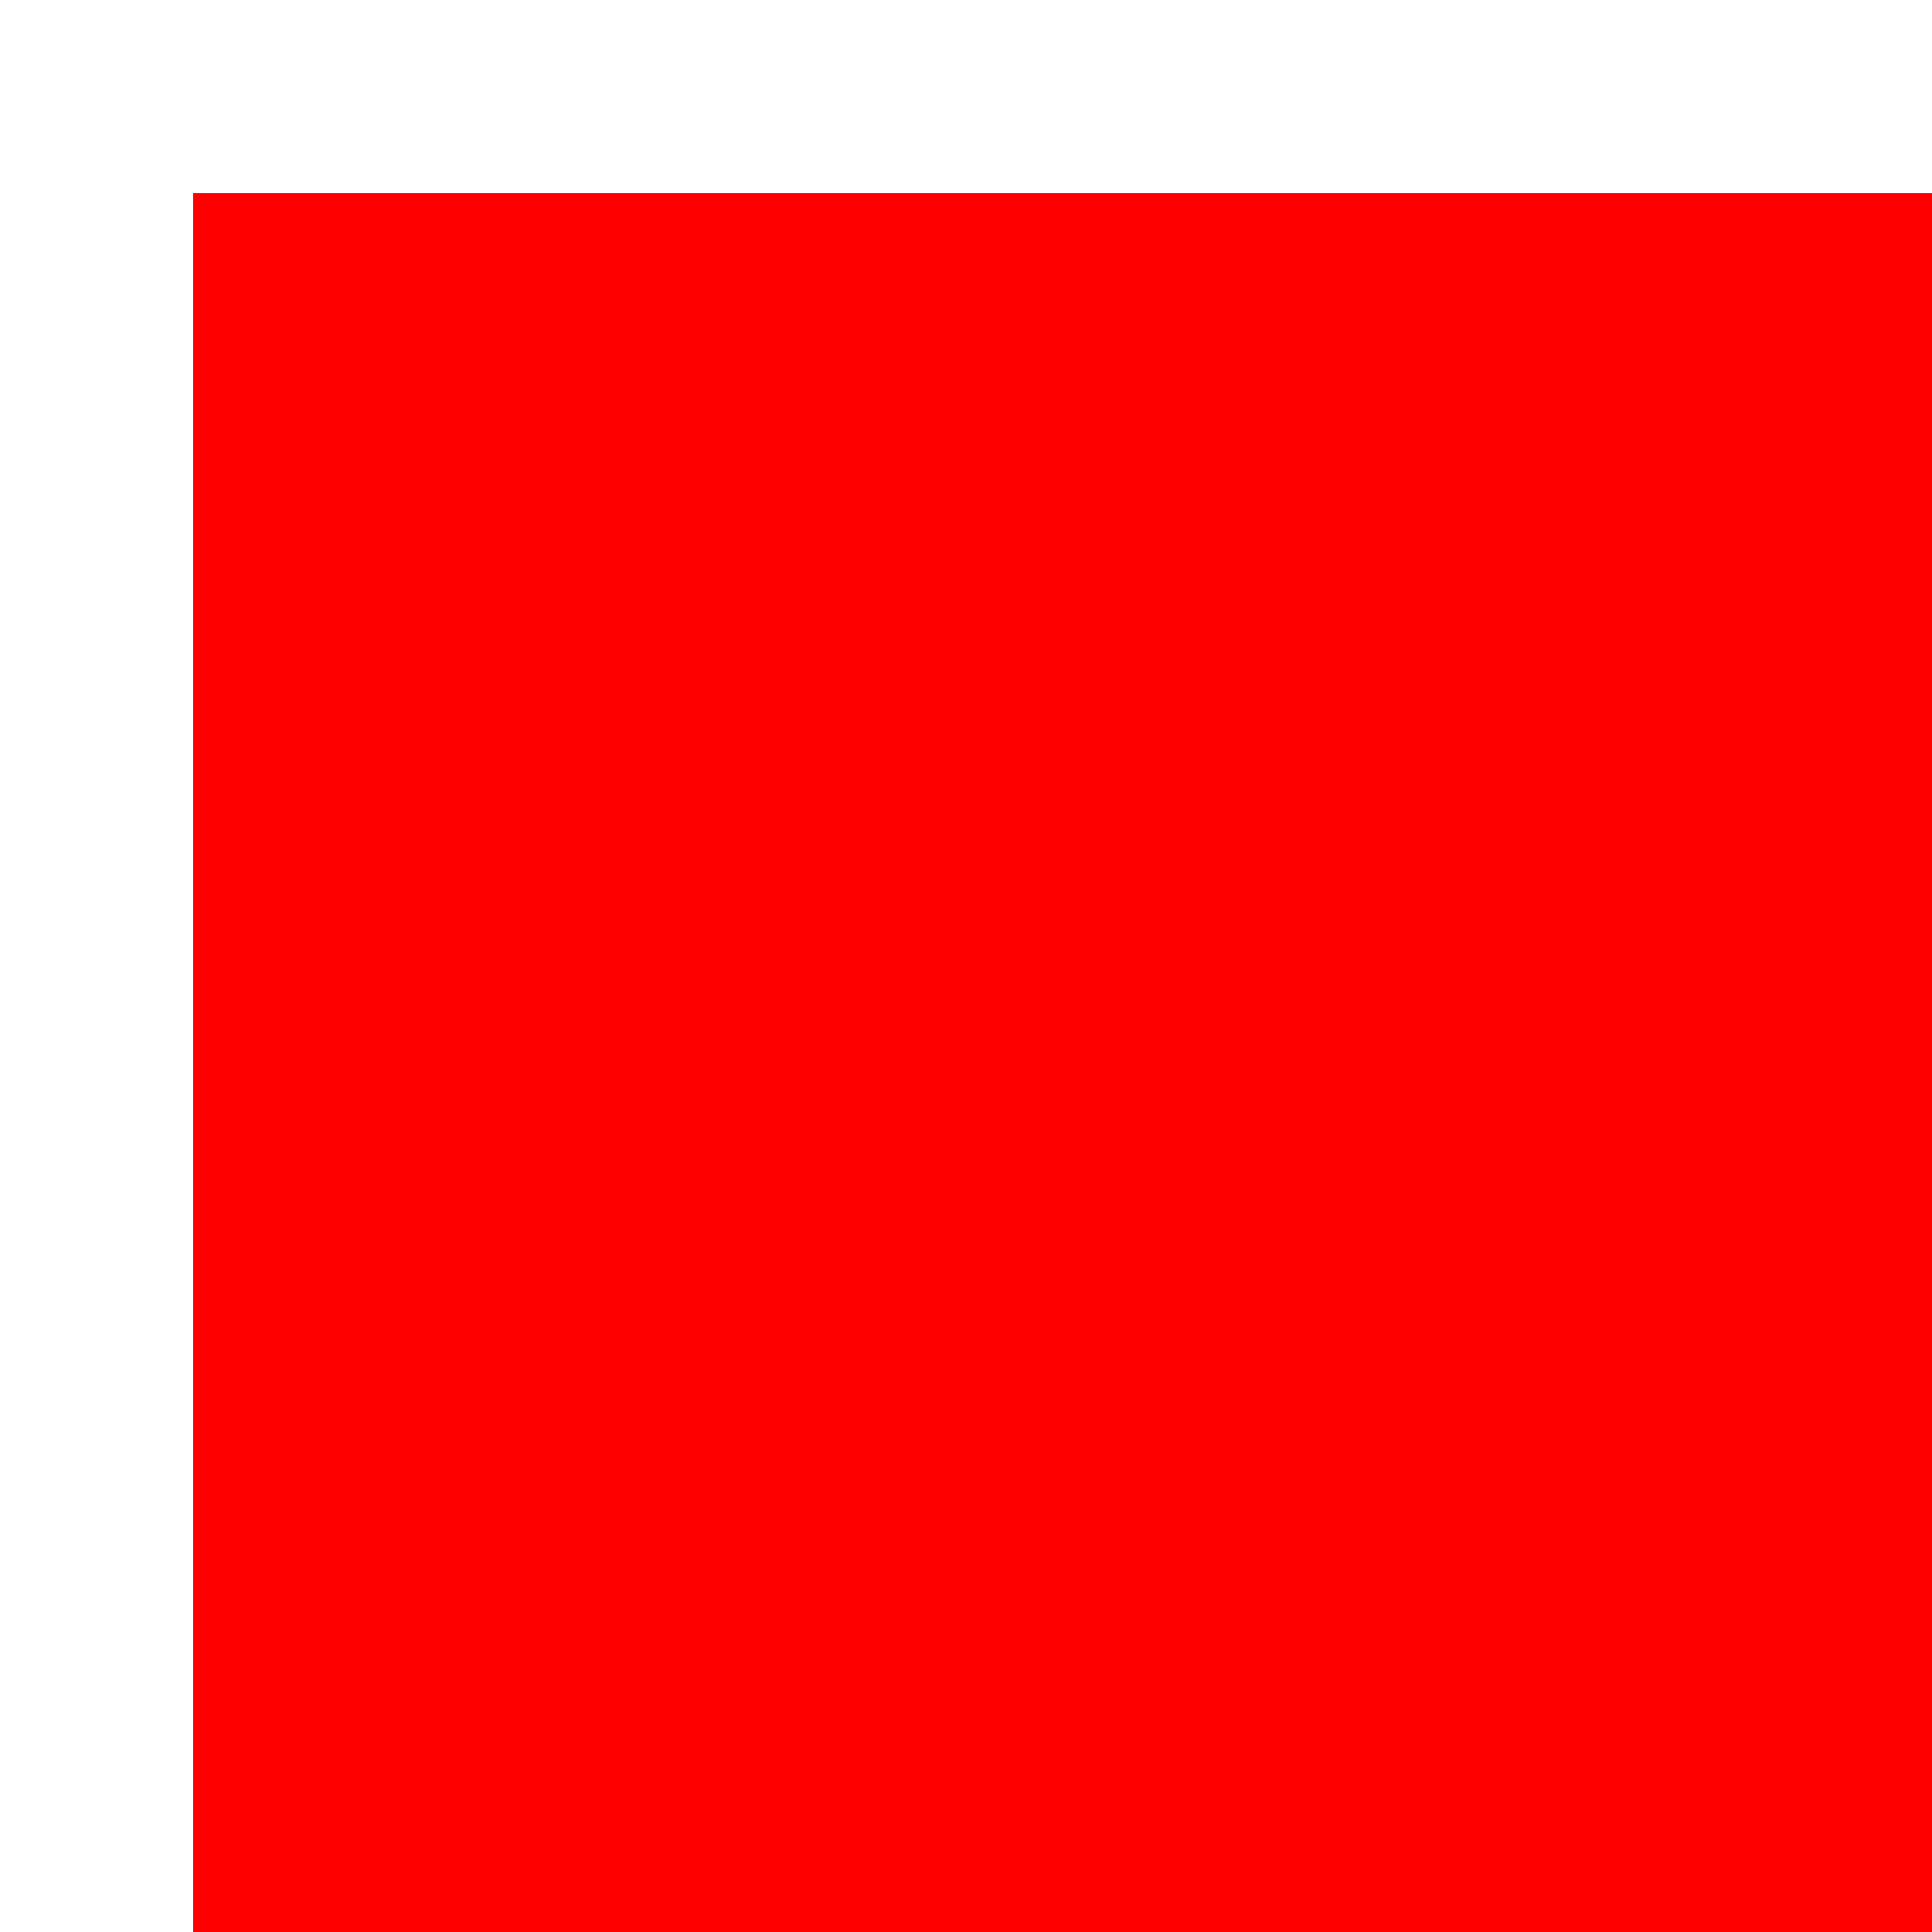
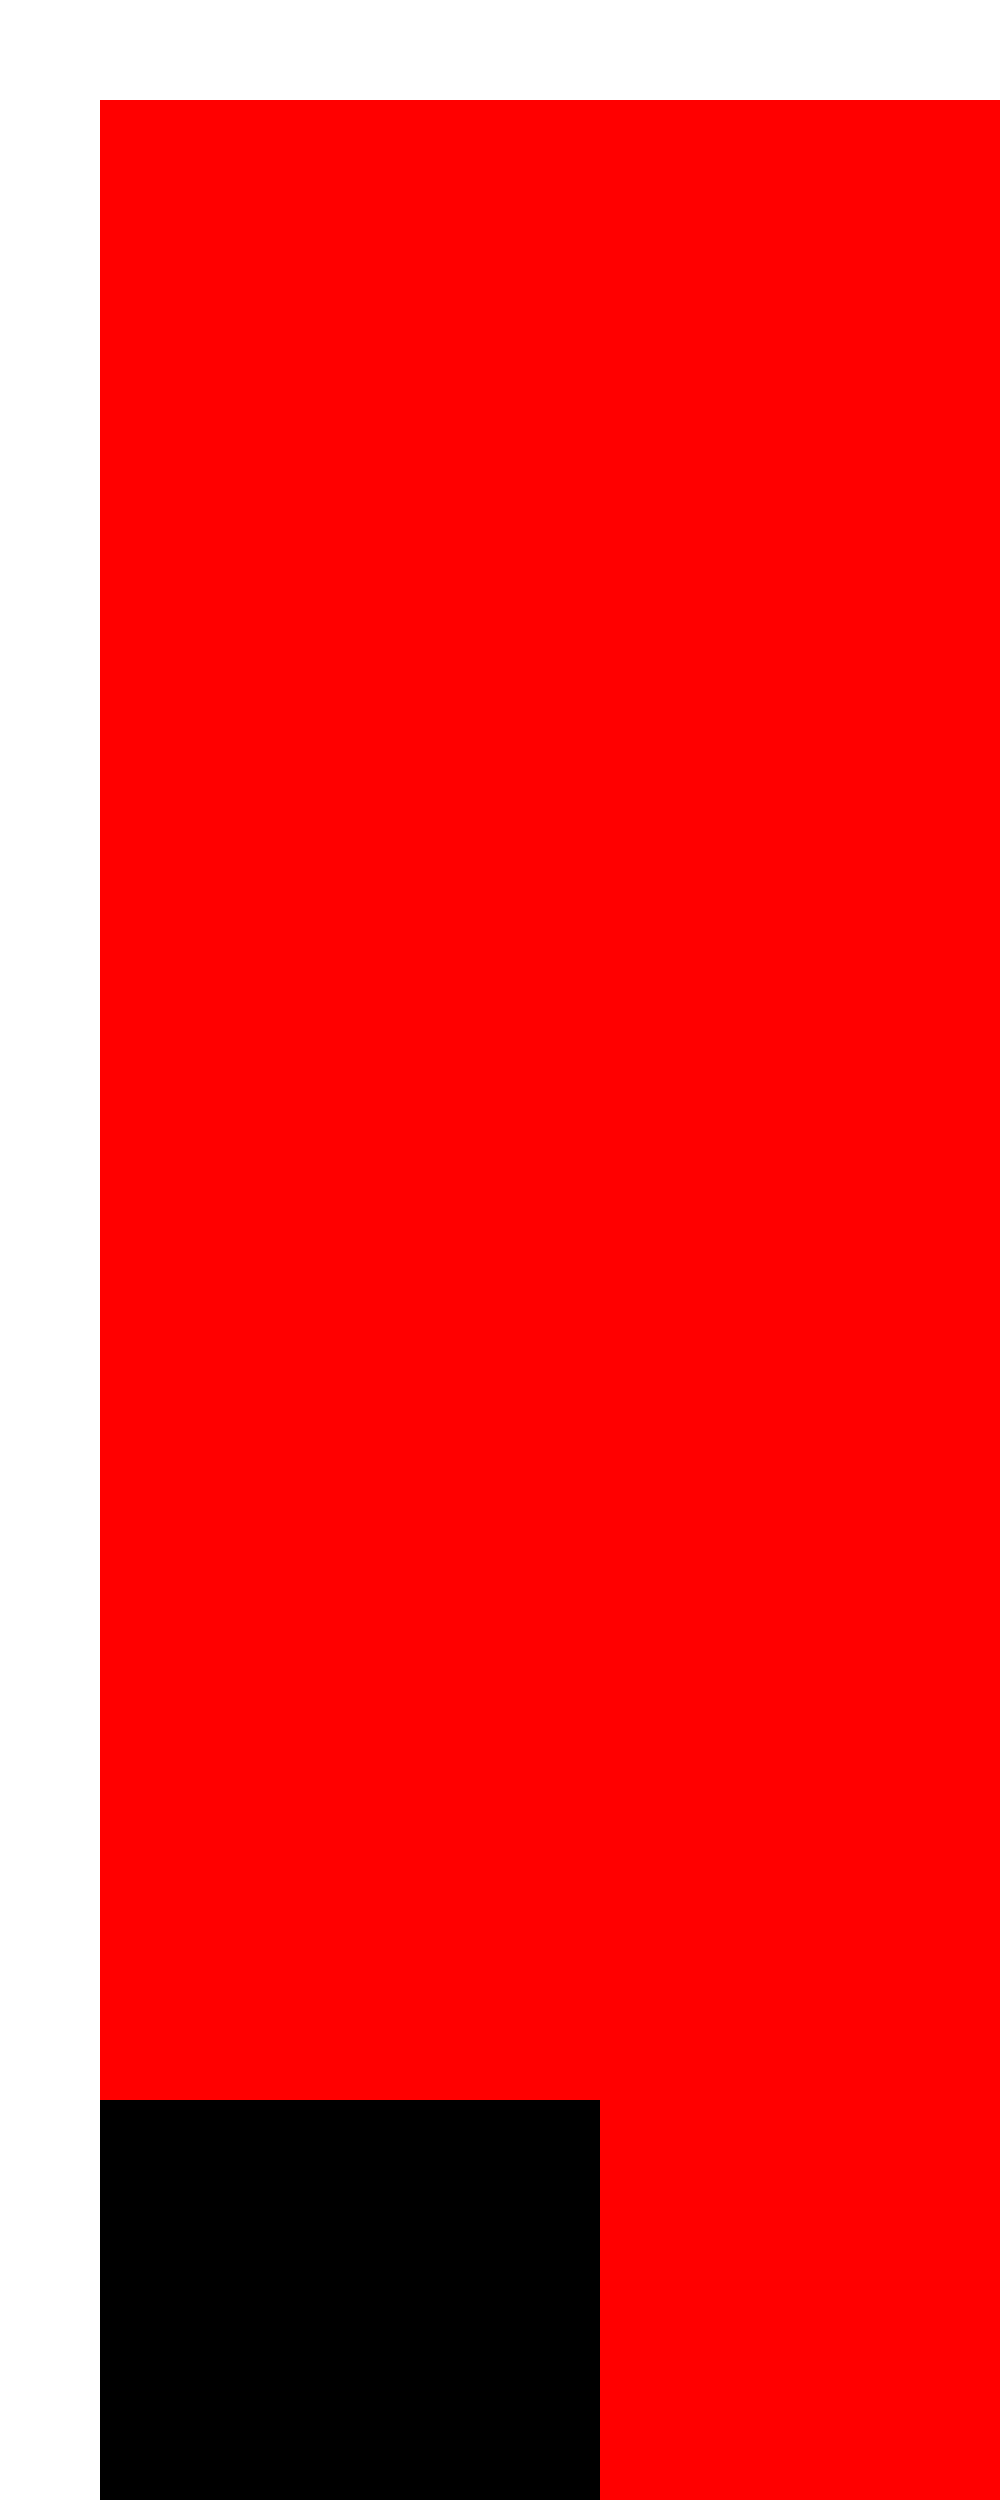
<svg xmlns="http://www.w3.org/2000/svg">
  <rect x="10" y="10" width="50" height="50" color="green" fill="red">
    <animateColor attributeName="fill" from="green" to="currentColor" begin="0s" dur="1s" fill="freeze" />
  </rect>
  <rect x="60" y="10" width="50" height="50" color="green" fill="red">
    <animateColor attributeName="fill" from="currentColor" to="currentColor" begin="0s" dur="1s" fill="freeze" />
  </rect>
  <rect x="10" y="60" width="50" height="50" color="green" fill="red">
    <animateColor attributeName="fill" from="currentColor" by="black" begin="0s" dur="1s" fill="freeze" />
  </rect>
  <rect x="60" y="60" width="50" height="50" color="black" fill="red">
    <animateColor attributeName="fill" from="green" by="currentColor" begin="0s" dur="1s" fill="freeze" />
  </rect>
+   <rect x="10" y="110" width="50" height="50" color="green" fill="red">
+     <animate attributeName="fill" from="green" to="currentColor" begin="0s" dur="1s" accumulate="sum" fill="freeze" />
+   </rect>
+   <rect x="60" y="110" width="50" height="50" color="green" fill="red">
+     <animate attributeName="fill" from="green" to="currentColor" begin="0s" dur="1s" fill="freeze" />
+   </rect>
+   <rect x="10" y="160" width="50" height="50" color="green" fill="red">
+     <animate attributeName="fill" from="currentColor" to="green" begin="0s" dur="1s" fill="freeze" />
+   </rect>
+   <rect x="60" y="160" width="50" height="50" color="green" fill="red">
+     <animate attributeName="fill" from="currentColor" to="currentColor" begin="0s" dur="1s" fill="freeze" />
+   </rect>
+   <rect x="10" y="210" width="50" height="50" color="green" fill="black">
+     <animate attributeName="fill" from="currentColor" to="currentColor" begin="0s" dur="1s" fill="freeze" additive="sum" />
+   </rect>
+   <rect x="60" y="210" width="50" height="50" color="#001000" fill="red">
+     <animate attributeName="fill" from="black" by="currentColor" begin="-16s" dur="1s" repeatCount="20" accumulate="sum" fill="freeze" />
+   </rect>
</svg>
